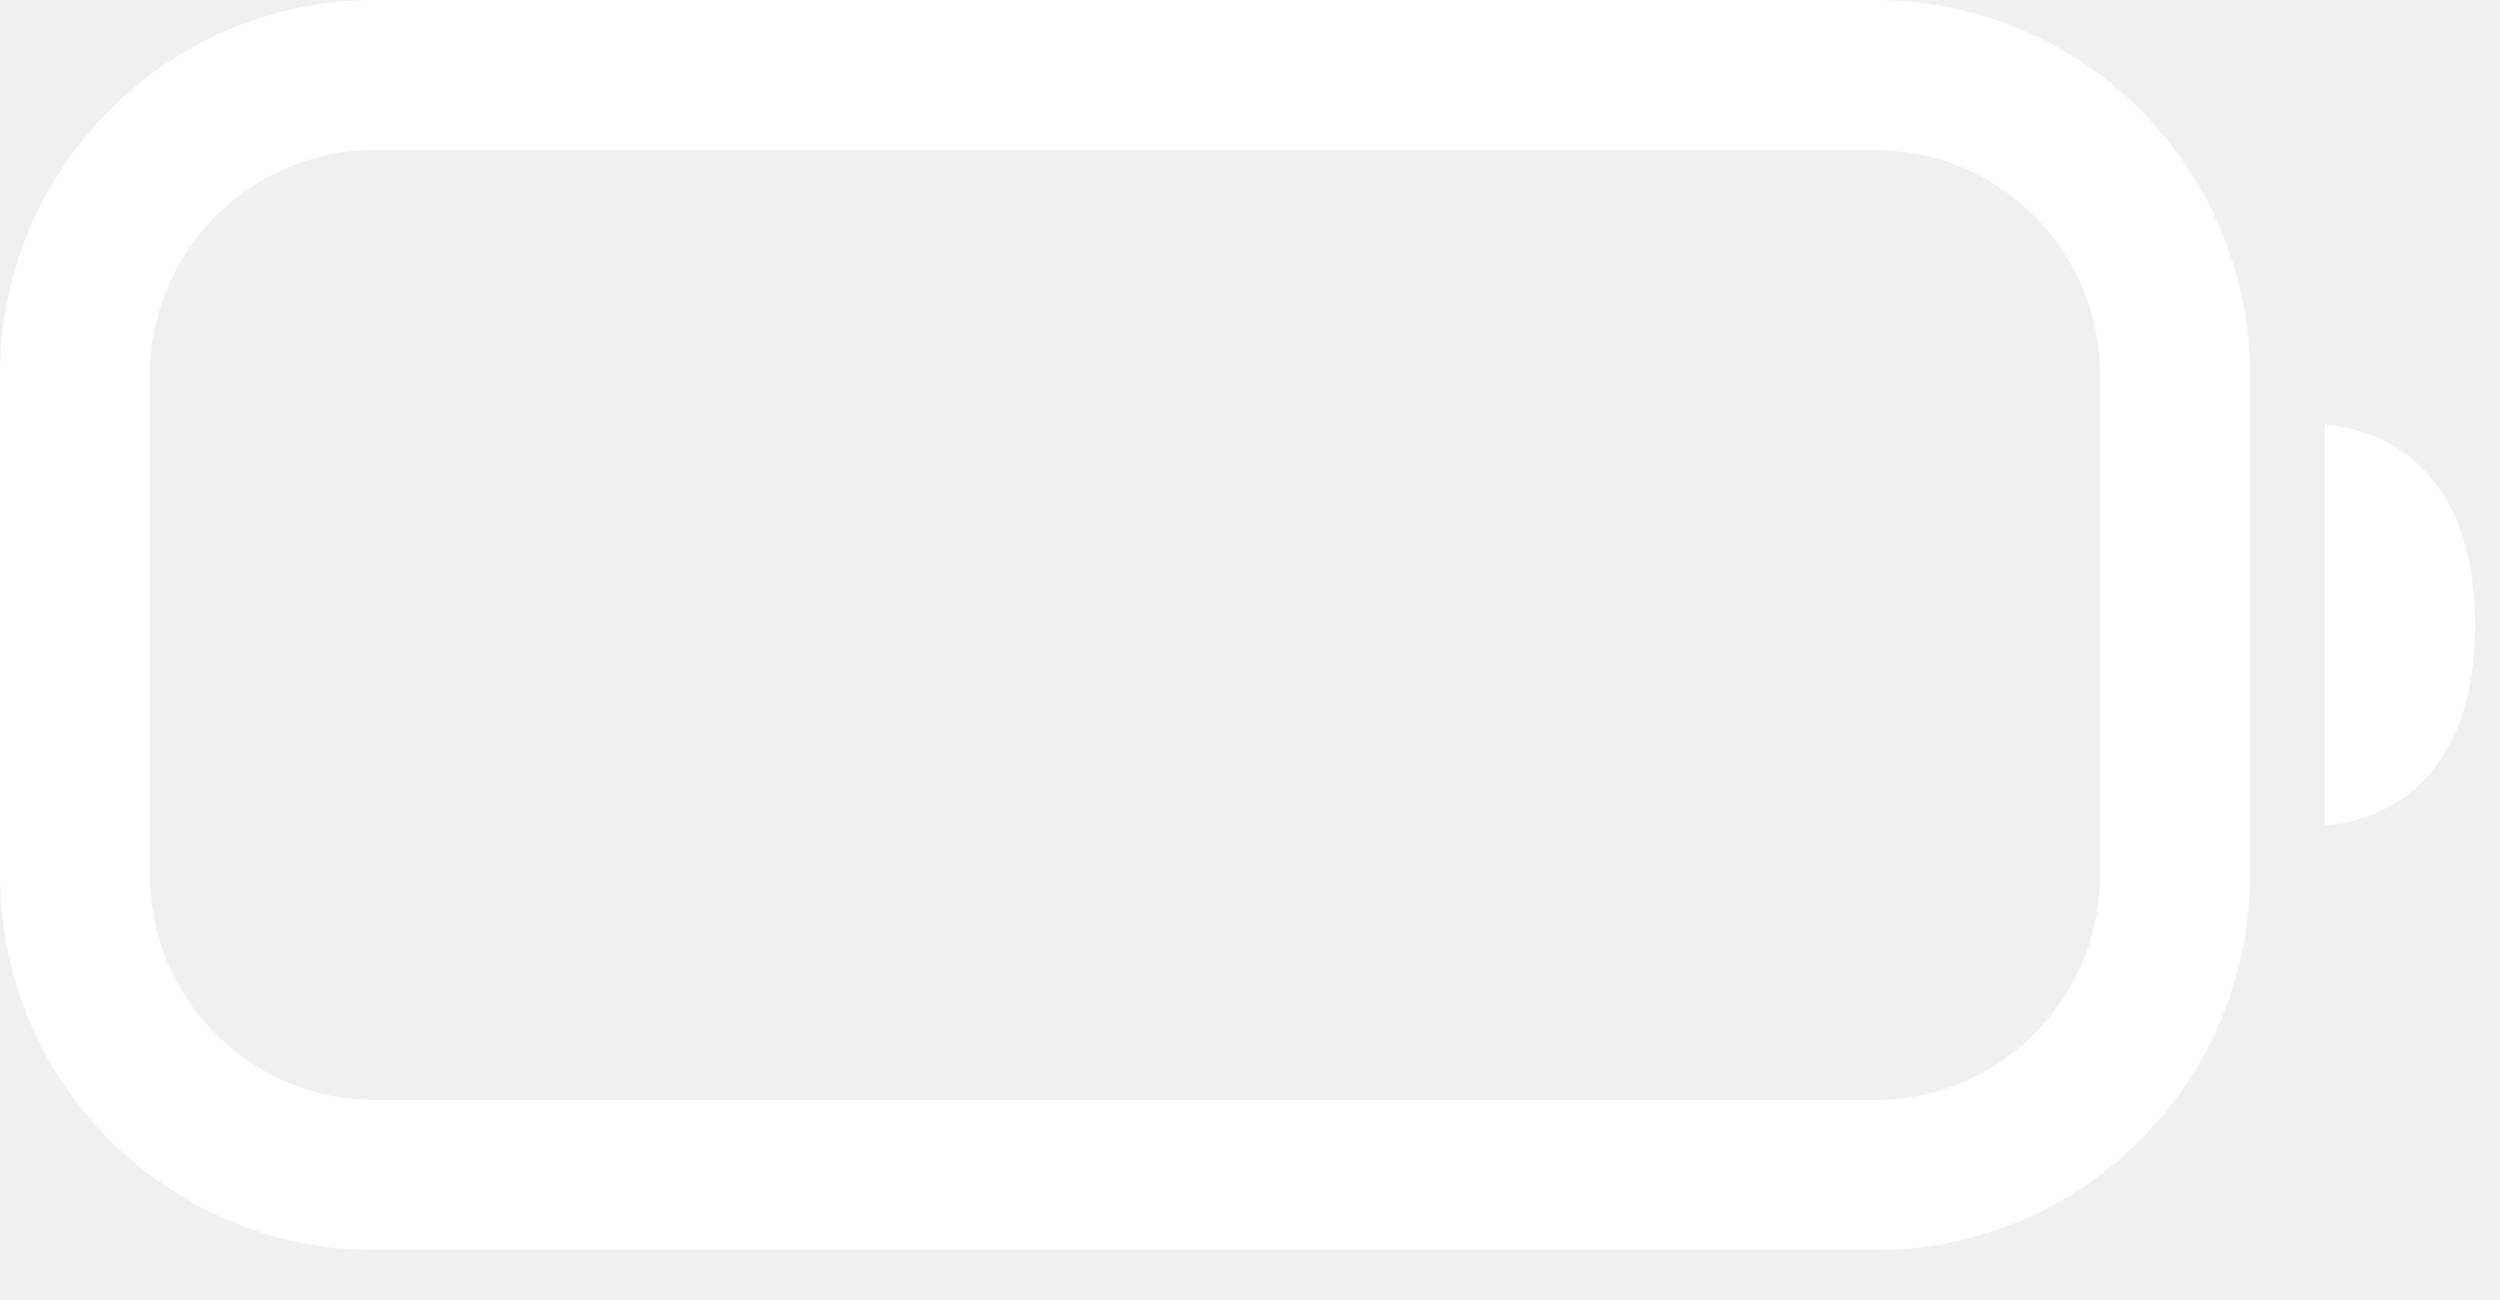
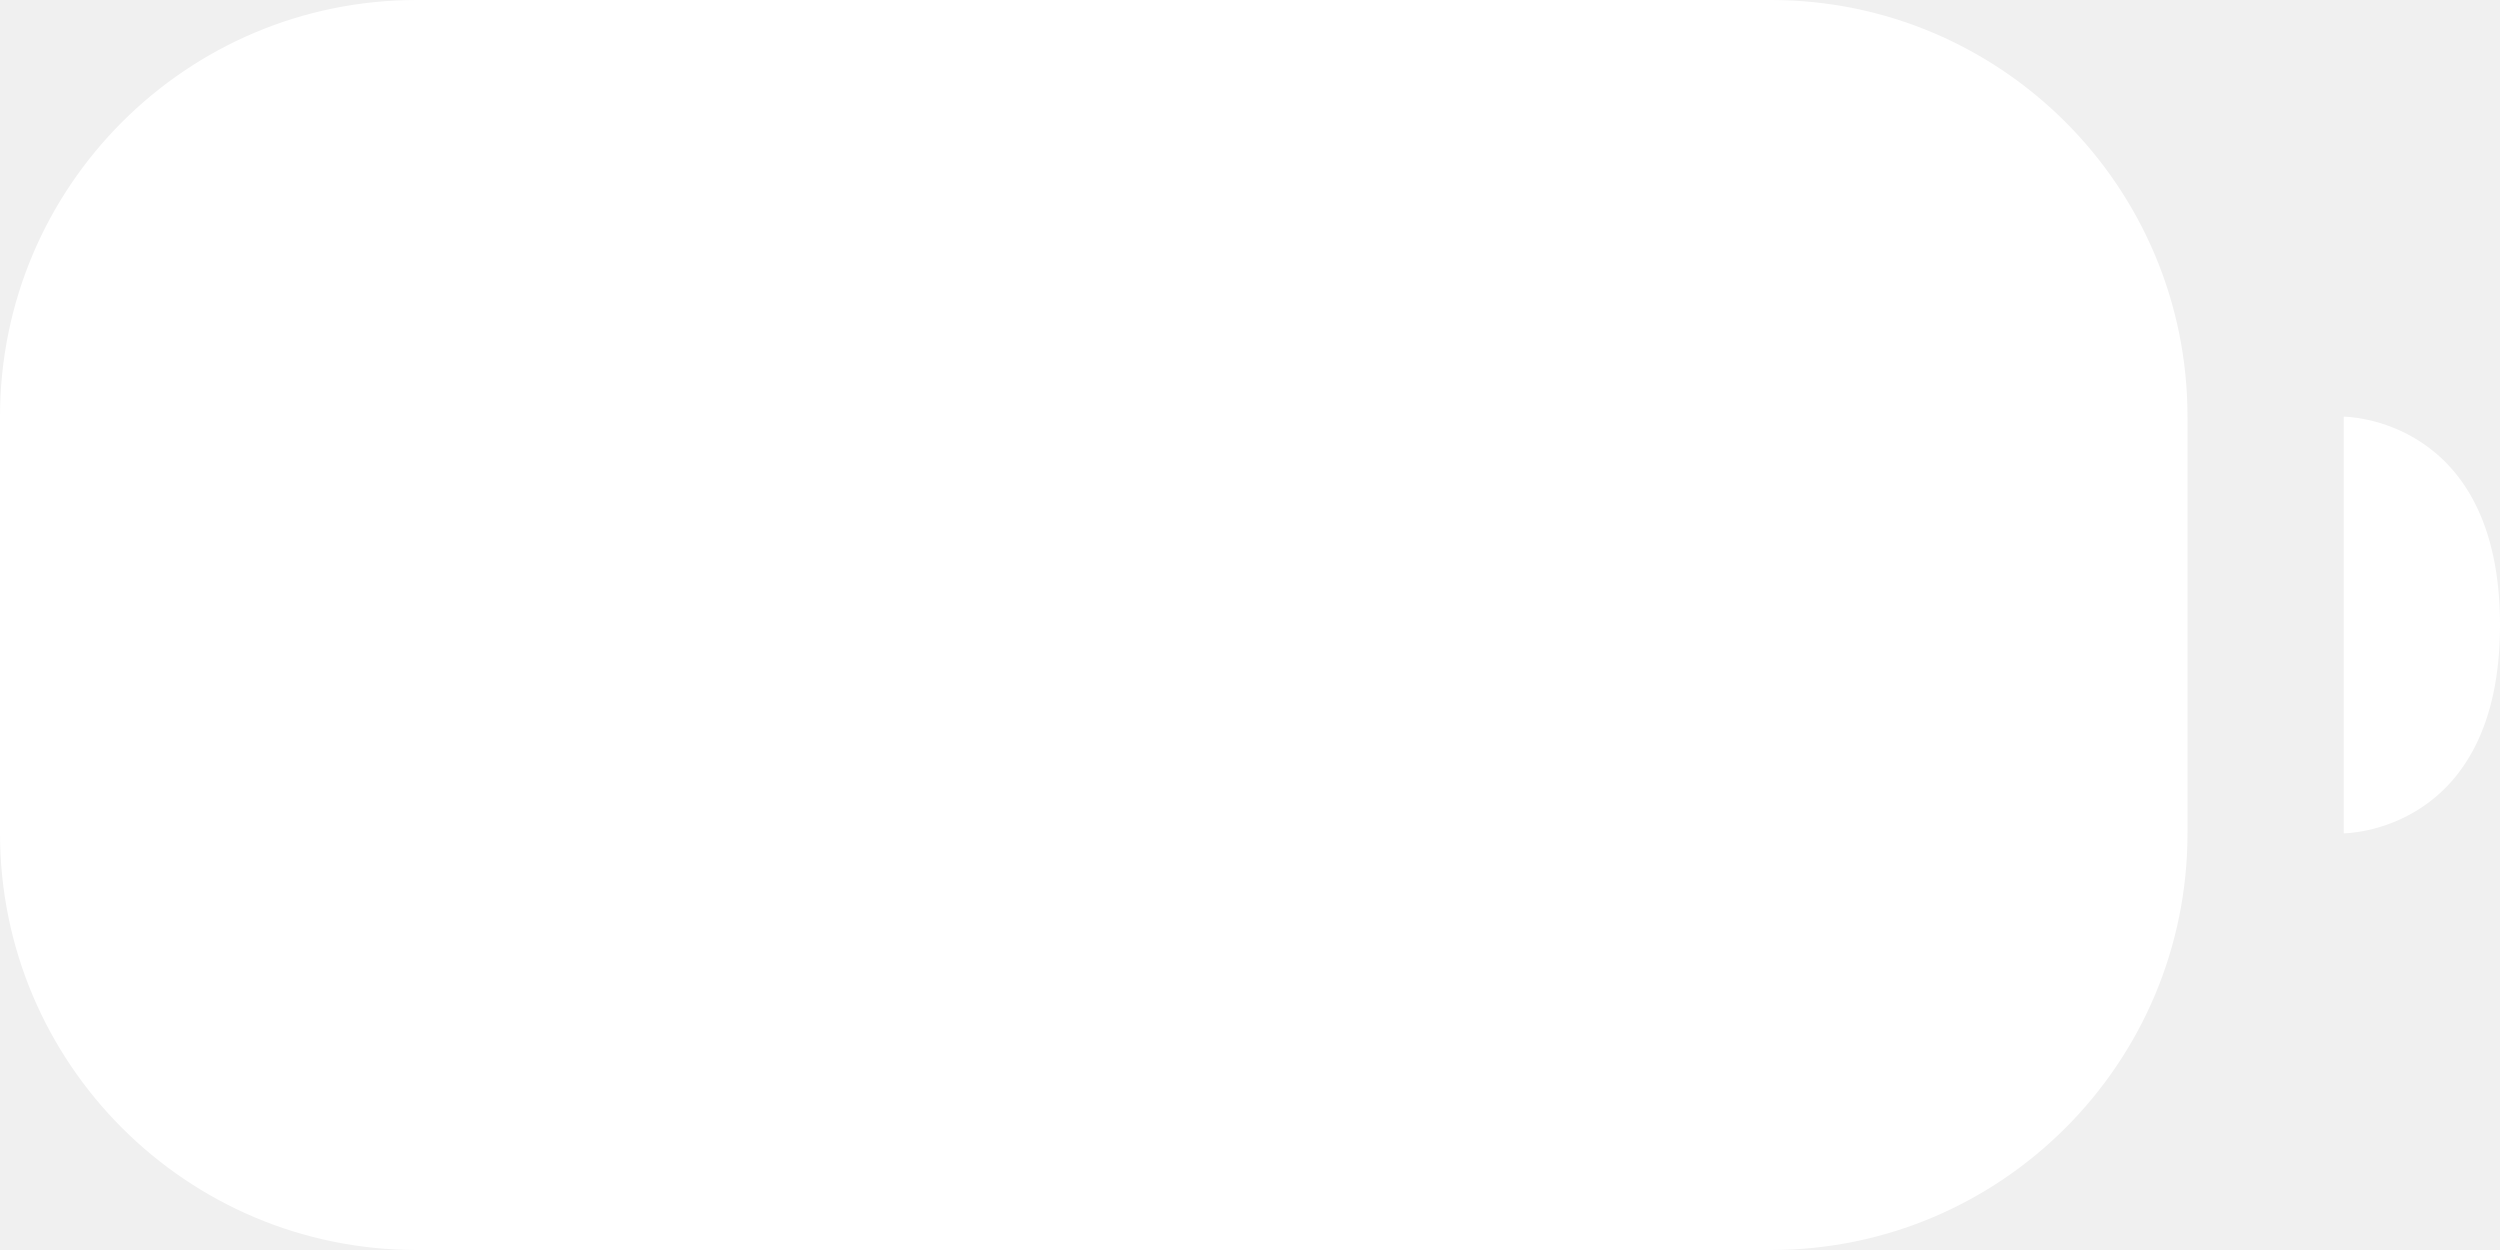
- <svg xmlns="http://www.w3.org/2000/svg" width="25" height="13" viewBox="0 0 25 13" fill="none">
-   <path d="M0.75 8.75V3.75C0.75 2.093 2.093 0.75 3.75 0.75H18.75C20.407 0.75 21.75 2.093 21.75 3.75V8.75C21.75 10.407 20.407 11.75 18.75 11.75H3.75C2.093 11.75 0.75 10.407 0.75 8.75Z" stroke-width="1.5" stroke="white" />
-   <path d="M23.25 8.25V4.25C23.25 4.25 24.75 4.25 24.75 6.25C24.75 8.25 23.25 8.25 23.25 8.25Z" fill="white" />
+ <svg xmlns="http://www.w3.org/2000/svg" width="24" height="12" viewBox="0 0 24 12" fill="none">
+   <path d="M0 4V8C0 10.209 1.791 12 4 12H17C19.209 12 21 10.209 21 8V4C21 1.791 19.209 0 17 0H4C1.791 0 0 1.791 0 4Z" fill="white" />
+   <path d="M22.5 8V4C22.5 4 24 4 24 6C24 8 22.5 8 22.5 8Z" fill="white" />
</svg>
